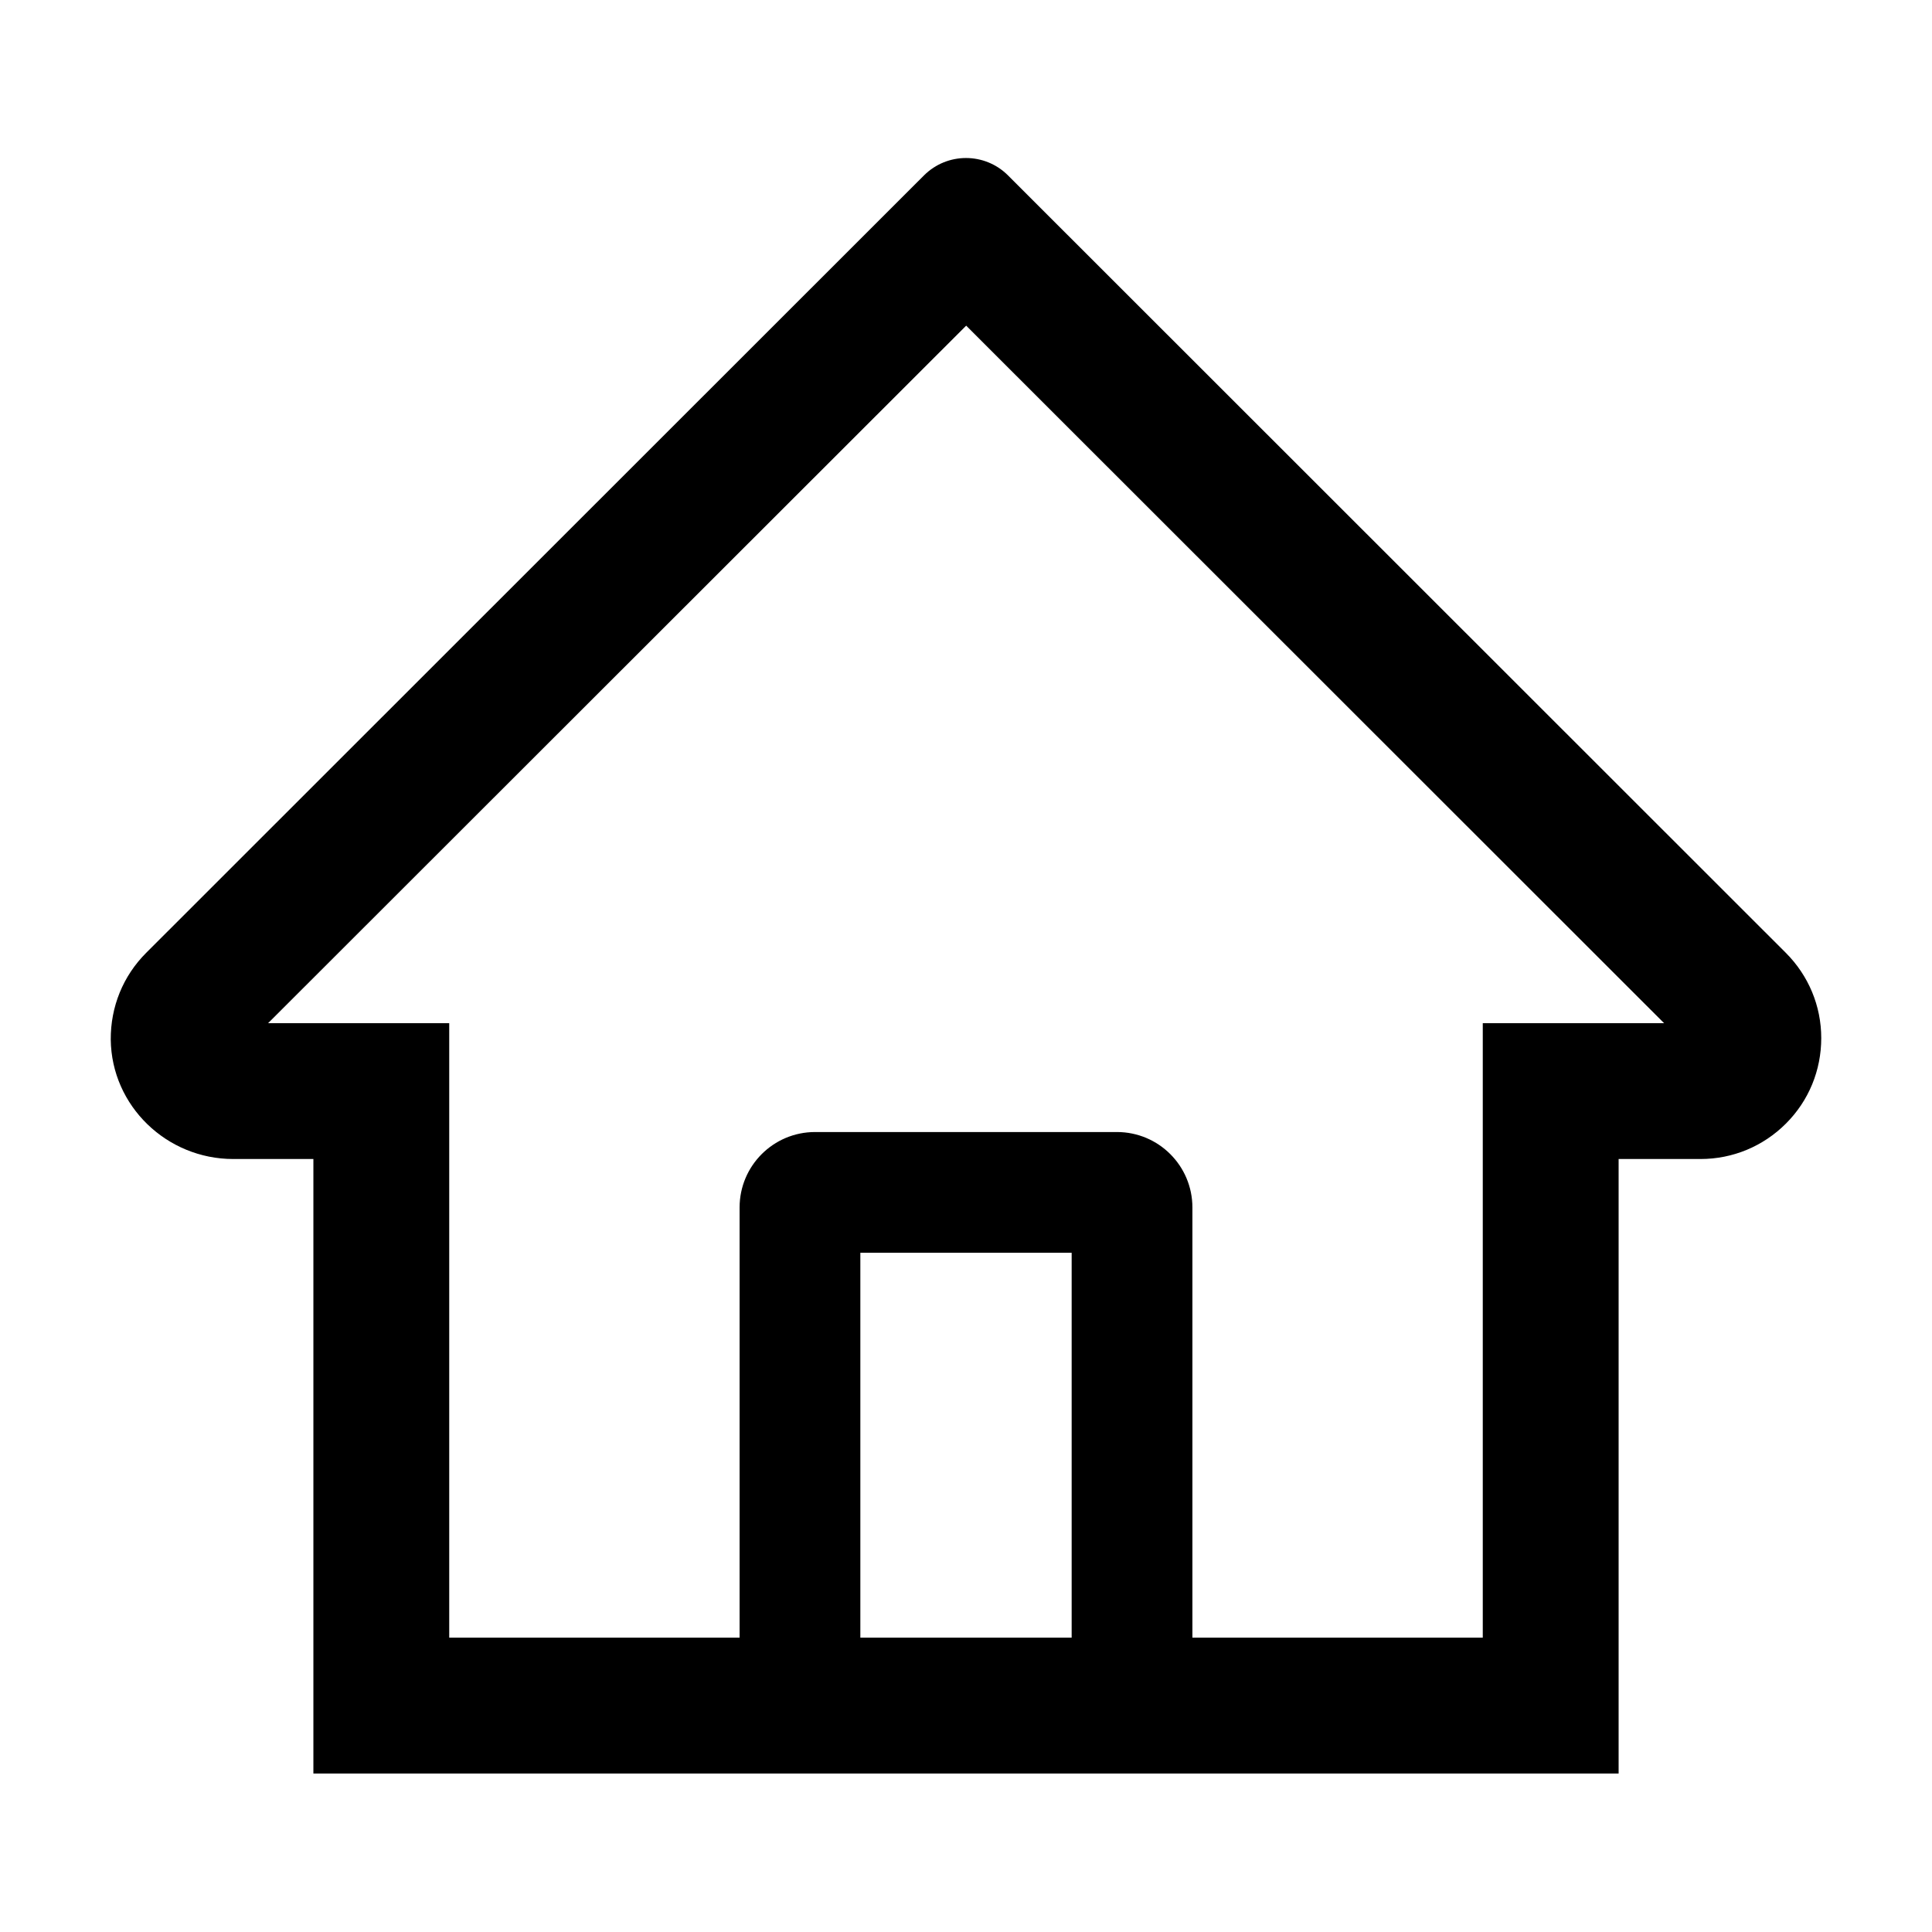
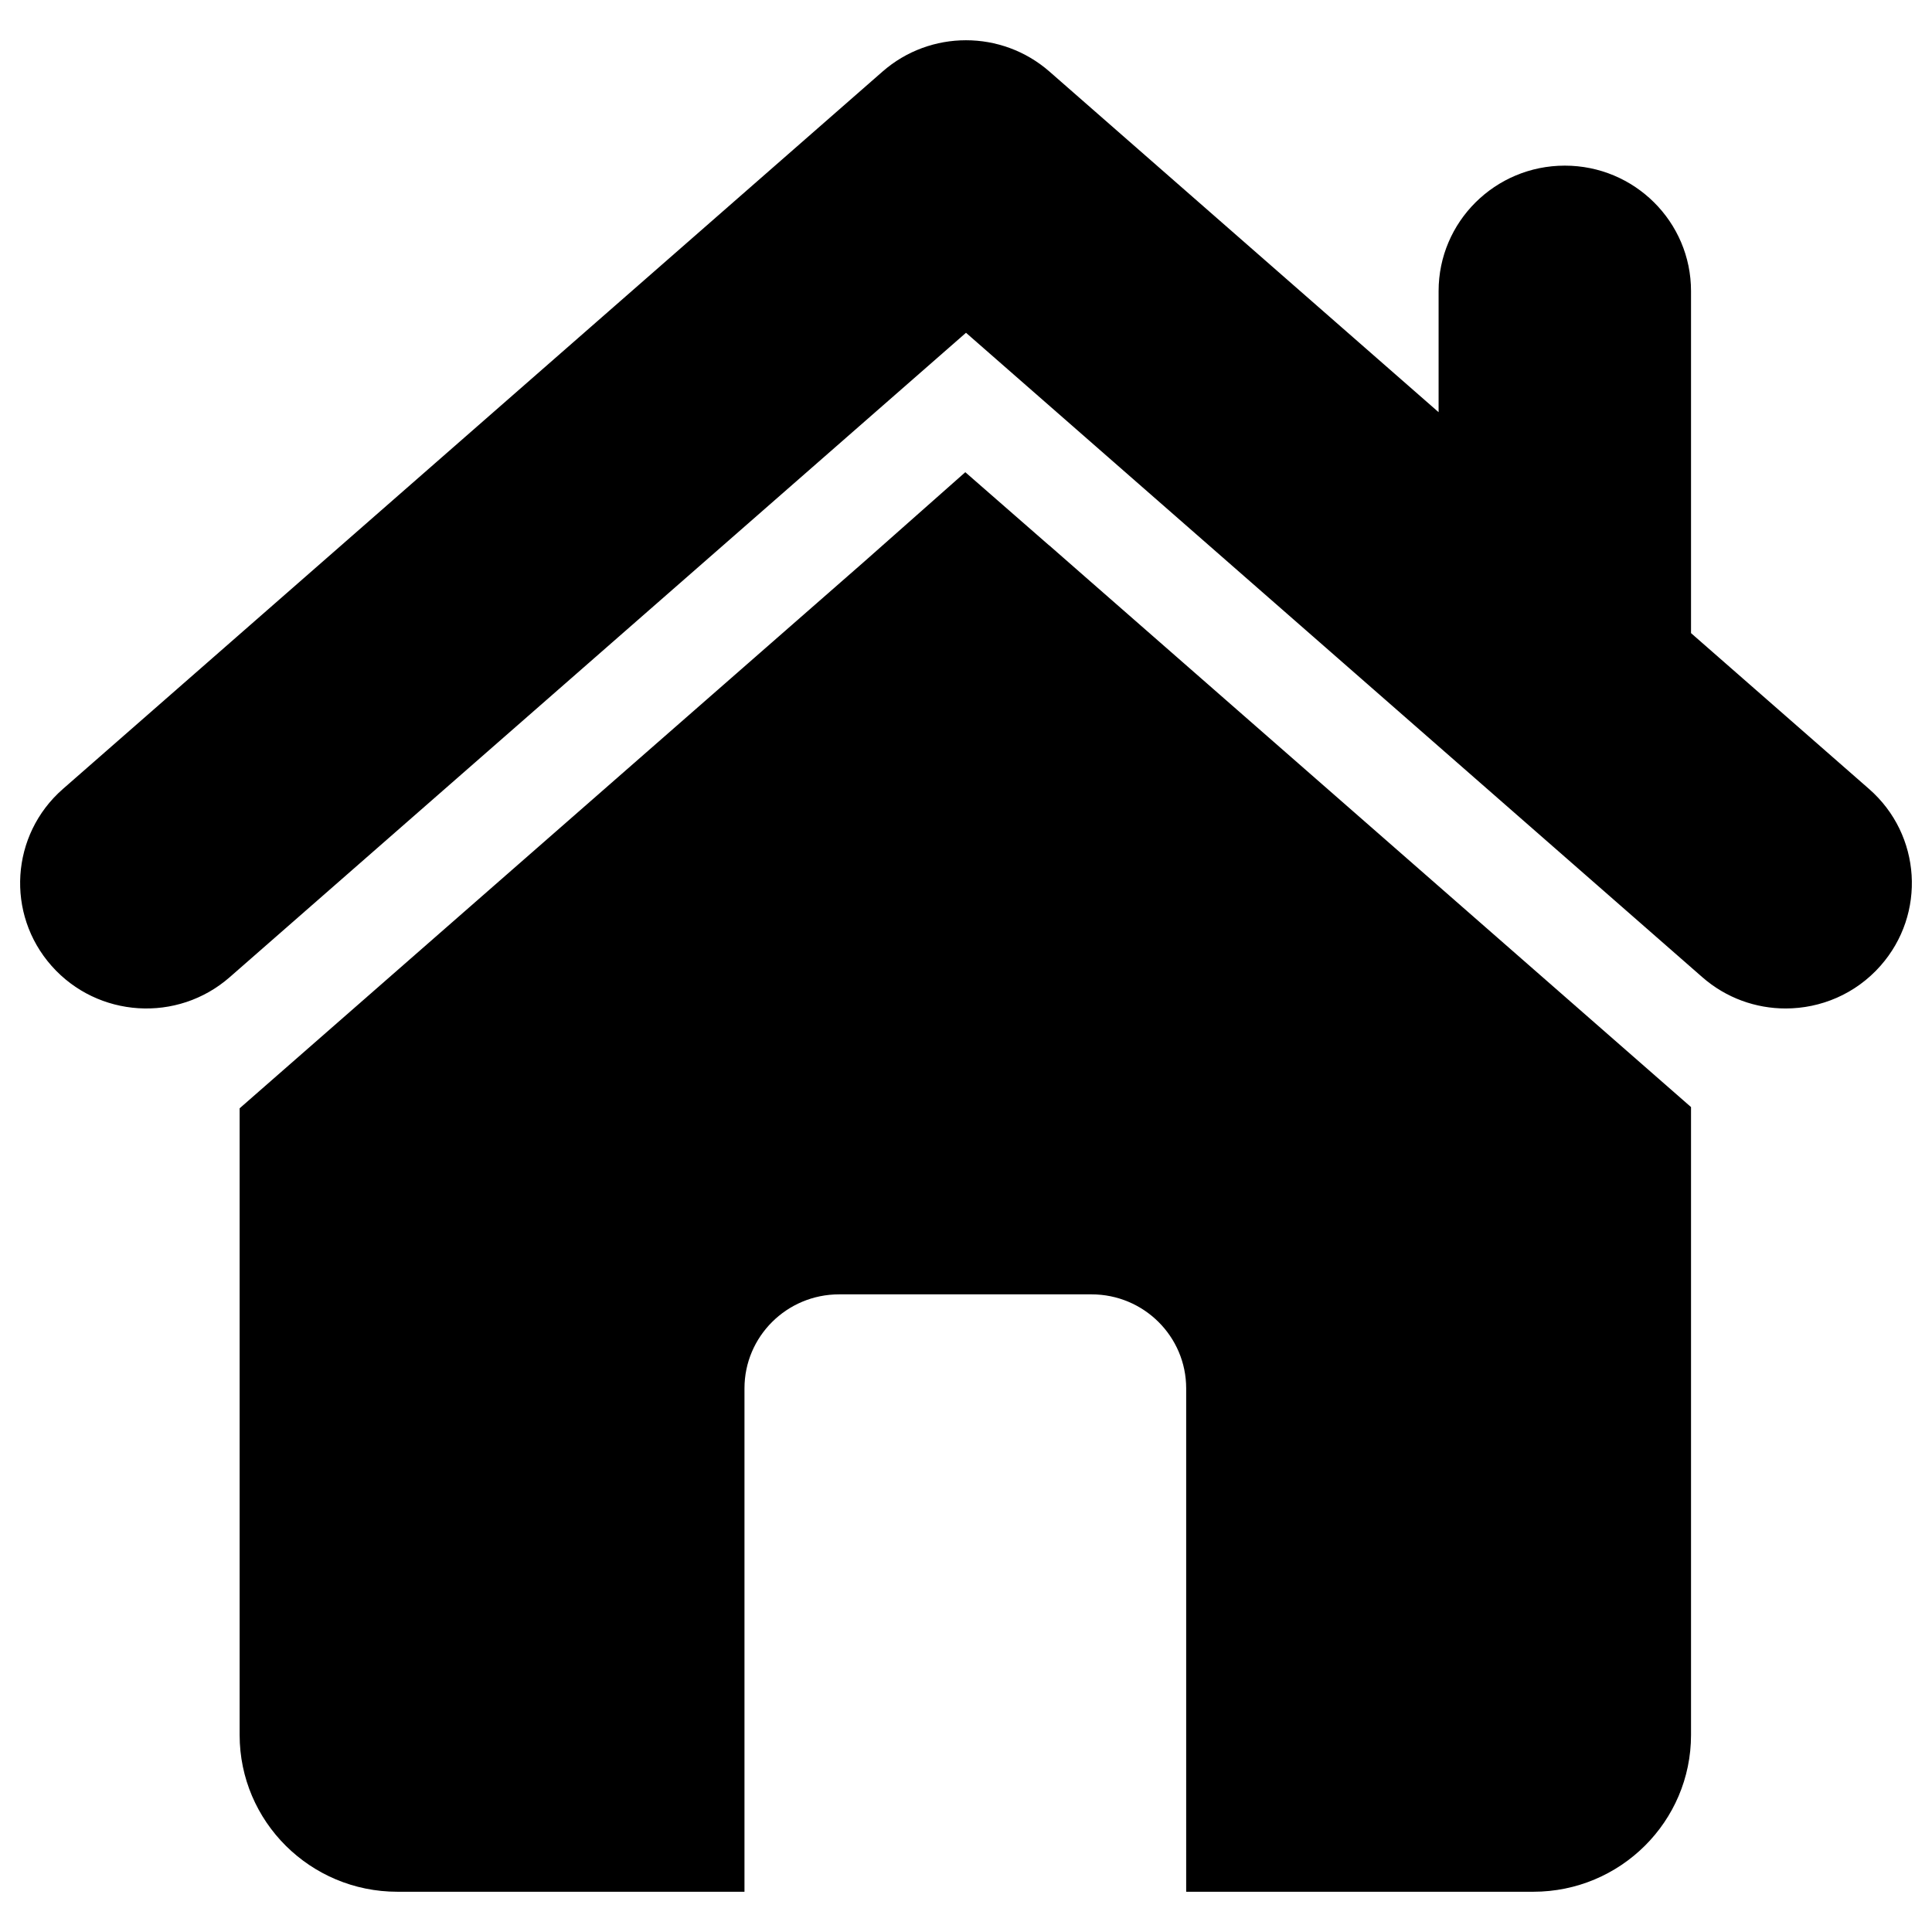
- <svg xmlns="http://www.w3.org/2000/svg" t="1526633489583" class="icon" style="" viewBox="0 0 1024 1024" version="1.1" p-id="4827" width="200" height="200">
+ <svg xmlns="http://www.w3.org/2000/svg" t="1526995719071" class="icon" style="" viewBox="0 0 1024 1024" version="1.1" p-id="1032" width="200" height="200">
  <defs>
    <style type="text/css" />
  </defs>
-   <path d="M946.5 505L560.1 118.8l-25.9-25.9c-12.3-12.2-32.1-12.2-44.4 0L77.5 505c-12.3 12.3-18.9 28.6-18.8 46 0.4 35.2 29.7 63.3 64.9 63.3h42.5V940h691.8V614.3h43.4c17.1 0 33.2-6.7 45.3-18.8 12.1-12.1 18.7-28.2 18.7-45.3 0-17-6.7-33.1-18.8-45.2zM568 868H456V664h112v204z m217.9-325.7V868H632V640c0-22.1-17.9-40-40-40H432c-22.1 0-40 17.9-40 40v228H238.1V542.3h-96l370-369.7 23.1 23.1L882 542.3h-96.1z" p-id="4828" />
+   <path d="M577.558 307.849l-21.345-18.7c-0.063-0.062-0.187-0.124-0.281-0.187l-44.305-38.689-53.753 47.565L127.009 587.424l0 177.139 0 155.005c0 45.887 37.455 83.098 83.611 83.098l183.967 0L394.587 735.869c0-27.513 22.448-49.834 50.162-49.834l133.773 0c27.714 0 50.178 22.321 50.178 49.834L628.7 1002.667l183.967 0c46.171 0 83.611-37.212 83.611-83.098L896.277 763.942 896.277 586.771 578.522 308.688 577.558 307.849z" p-id="1033" />
+   <path d="M990.638 418.164l-94.361-82.601 0-181.291c0-36.715-29.952-66.482-66.895-66.482-36.942 0-66.894 29.767-66.894 66.482l0 64.197L556.213 37.911c-25.292-22.103-63.166-22.103-88.426 0L33.348 418.164c-27.73 24.247-30.402 66.265-5.981 93.808 24.437 27.545 66.692 30.22 94.407 5.938L512 176.377l390.243 341.534c12.707 11.131 28.461 16.601 44.181 16.601 18.549 0 37.005-7.617 50.209-22.539C1021.055 484.413 1018.383 442.413 990.638 418.164z" p-id="1034" />
</svg>
